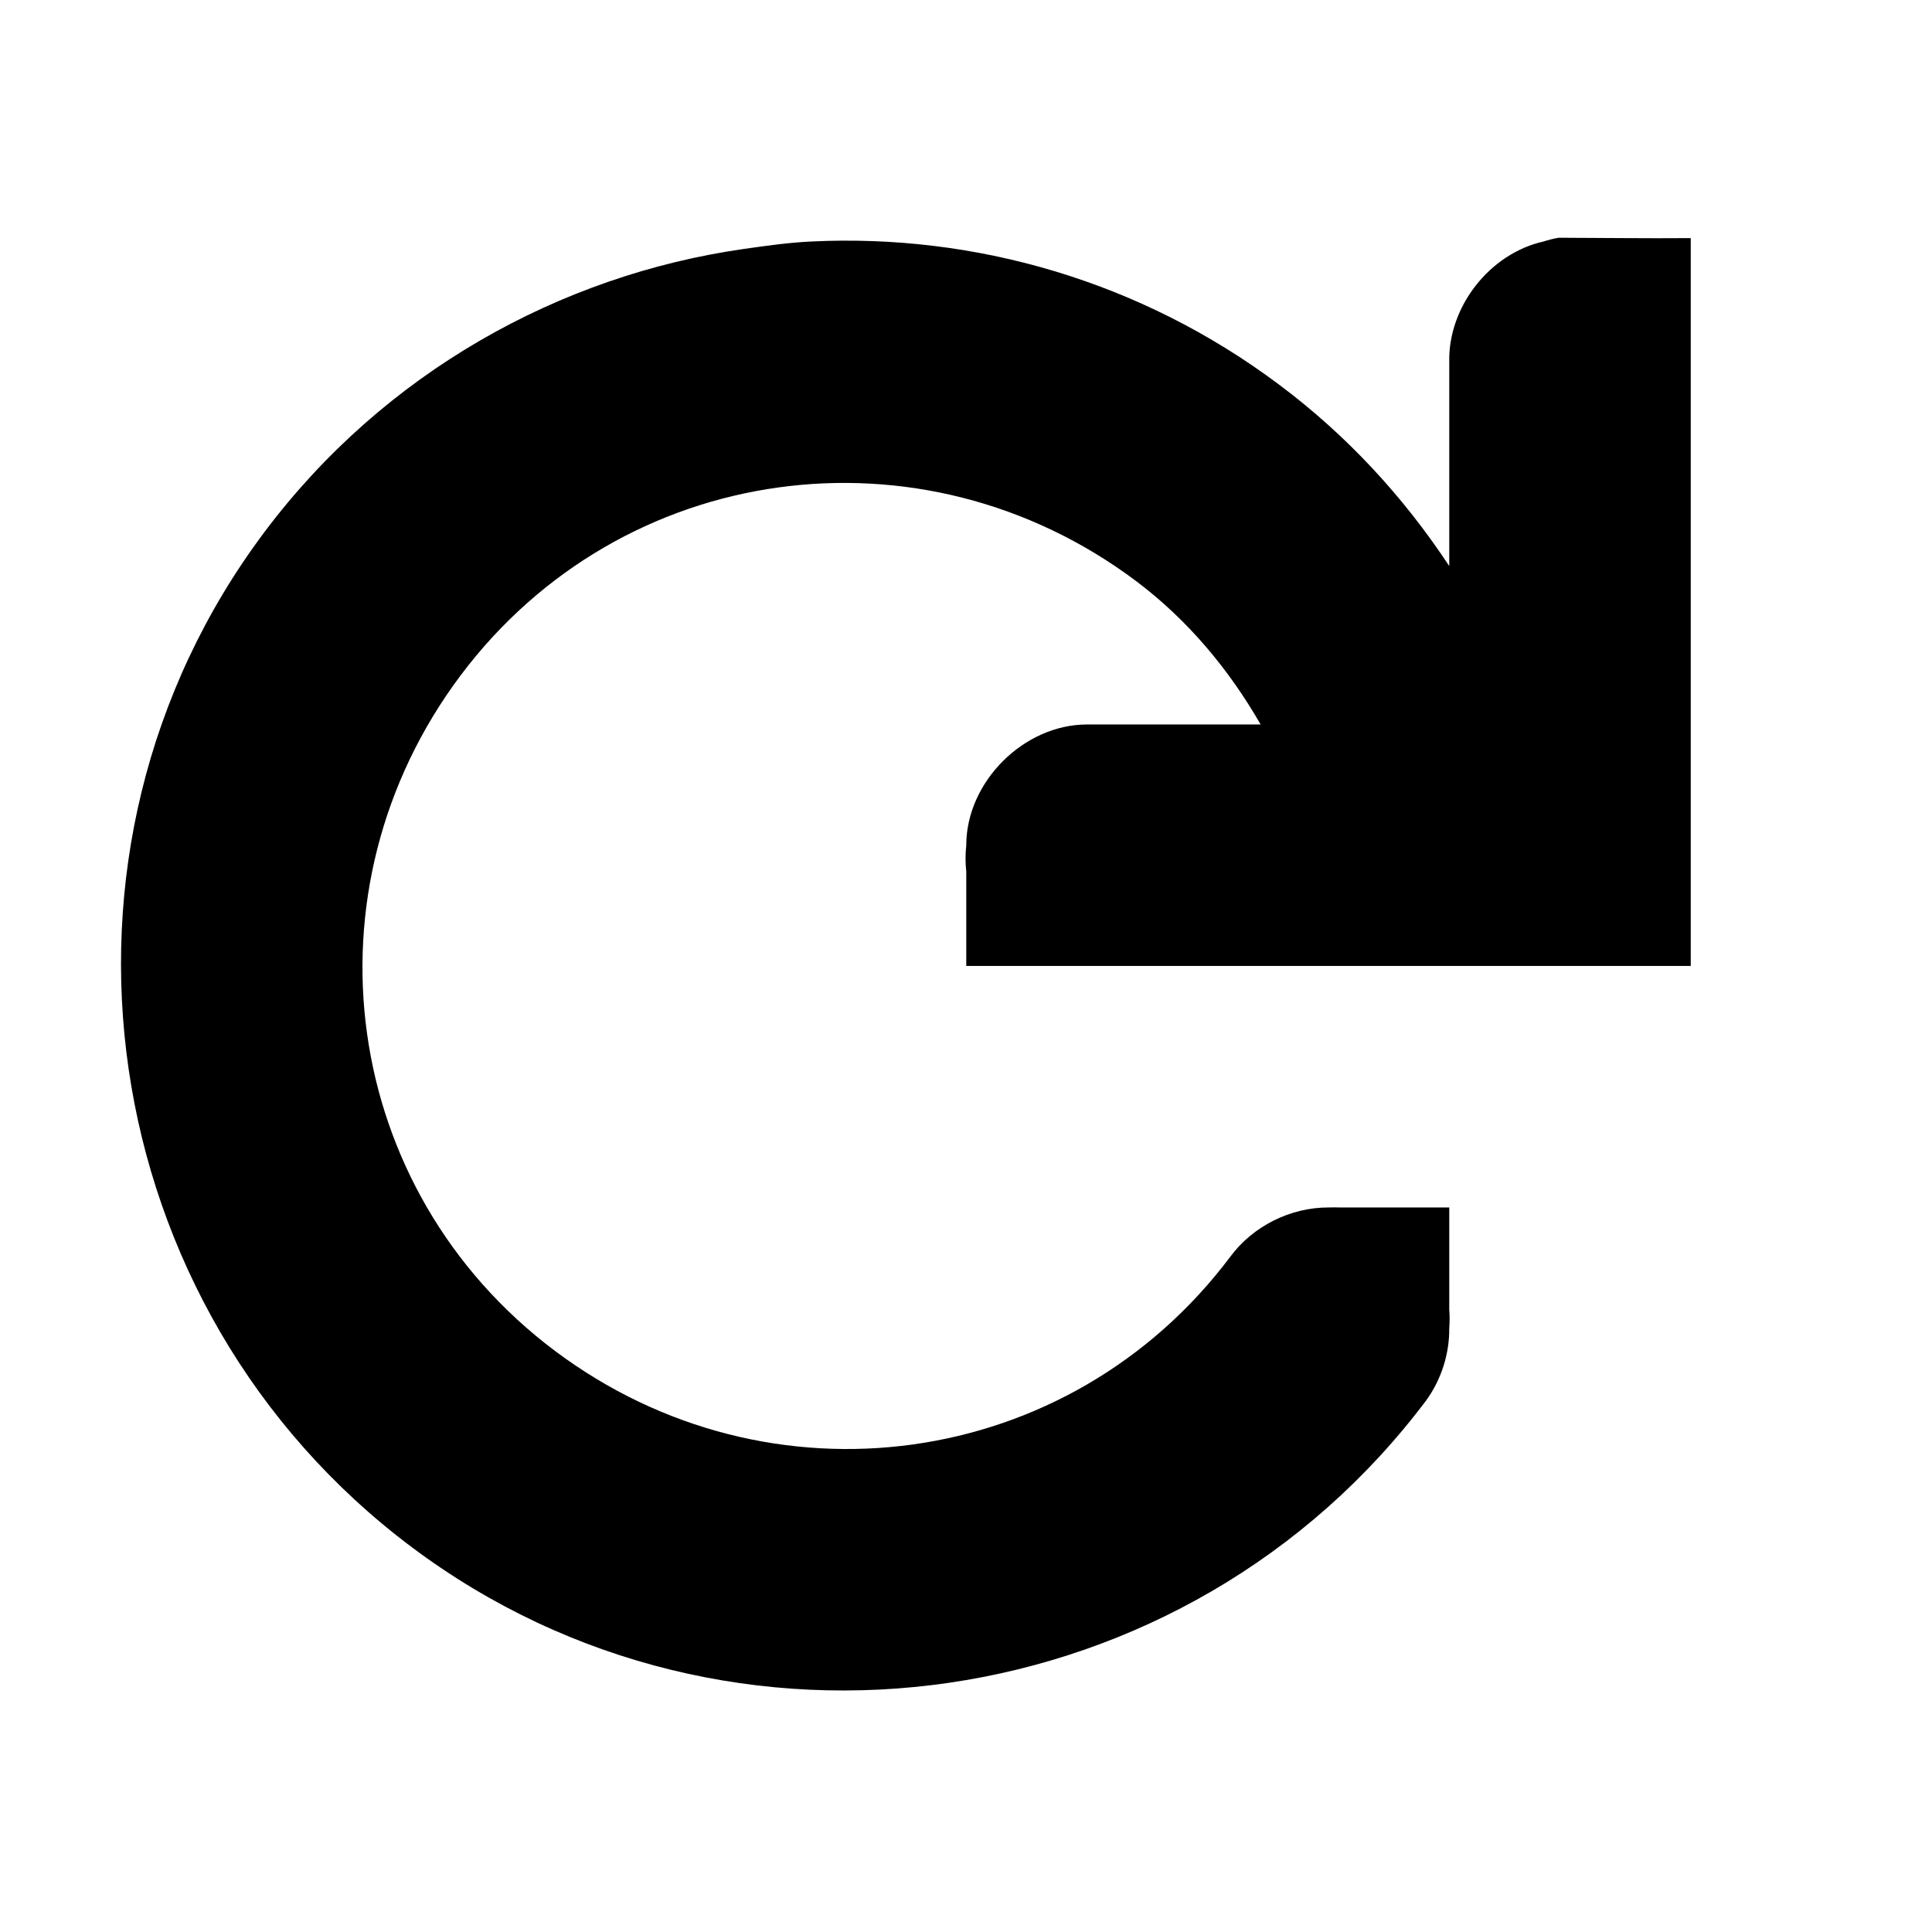
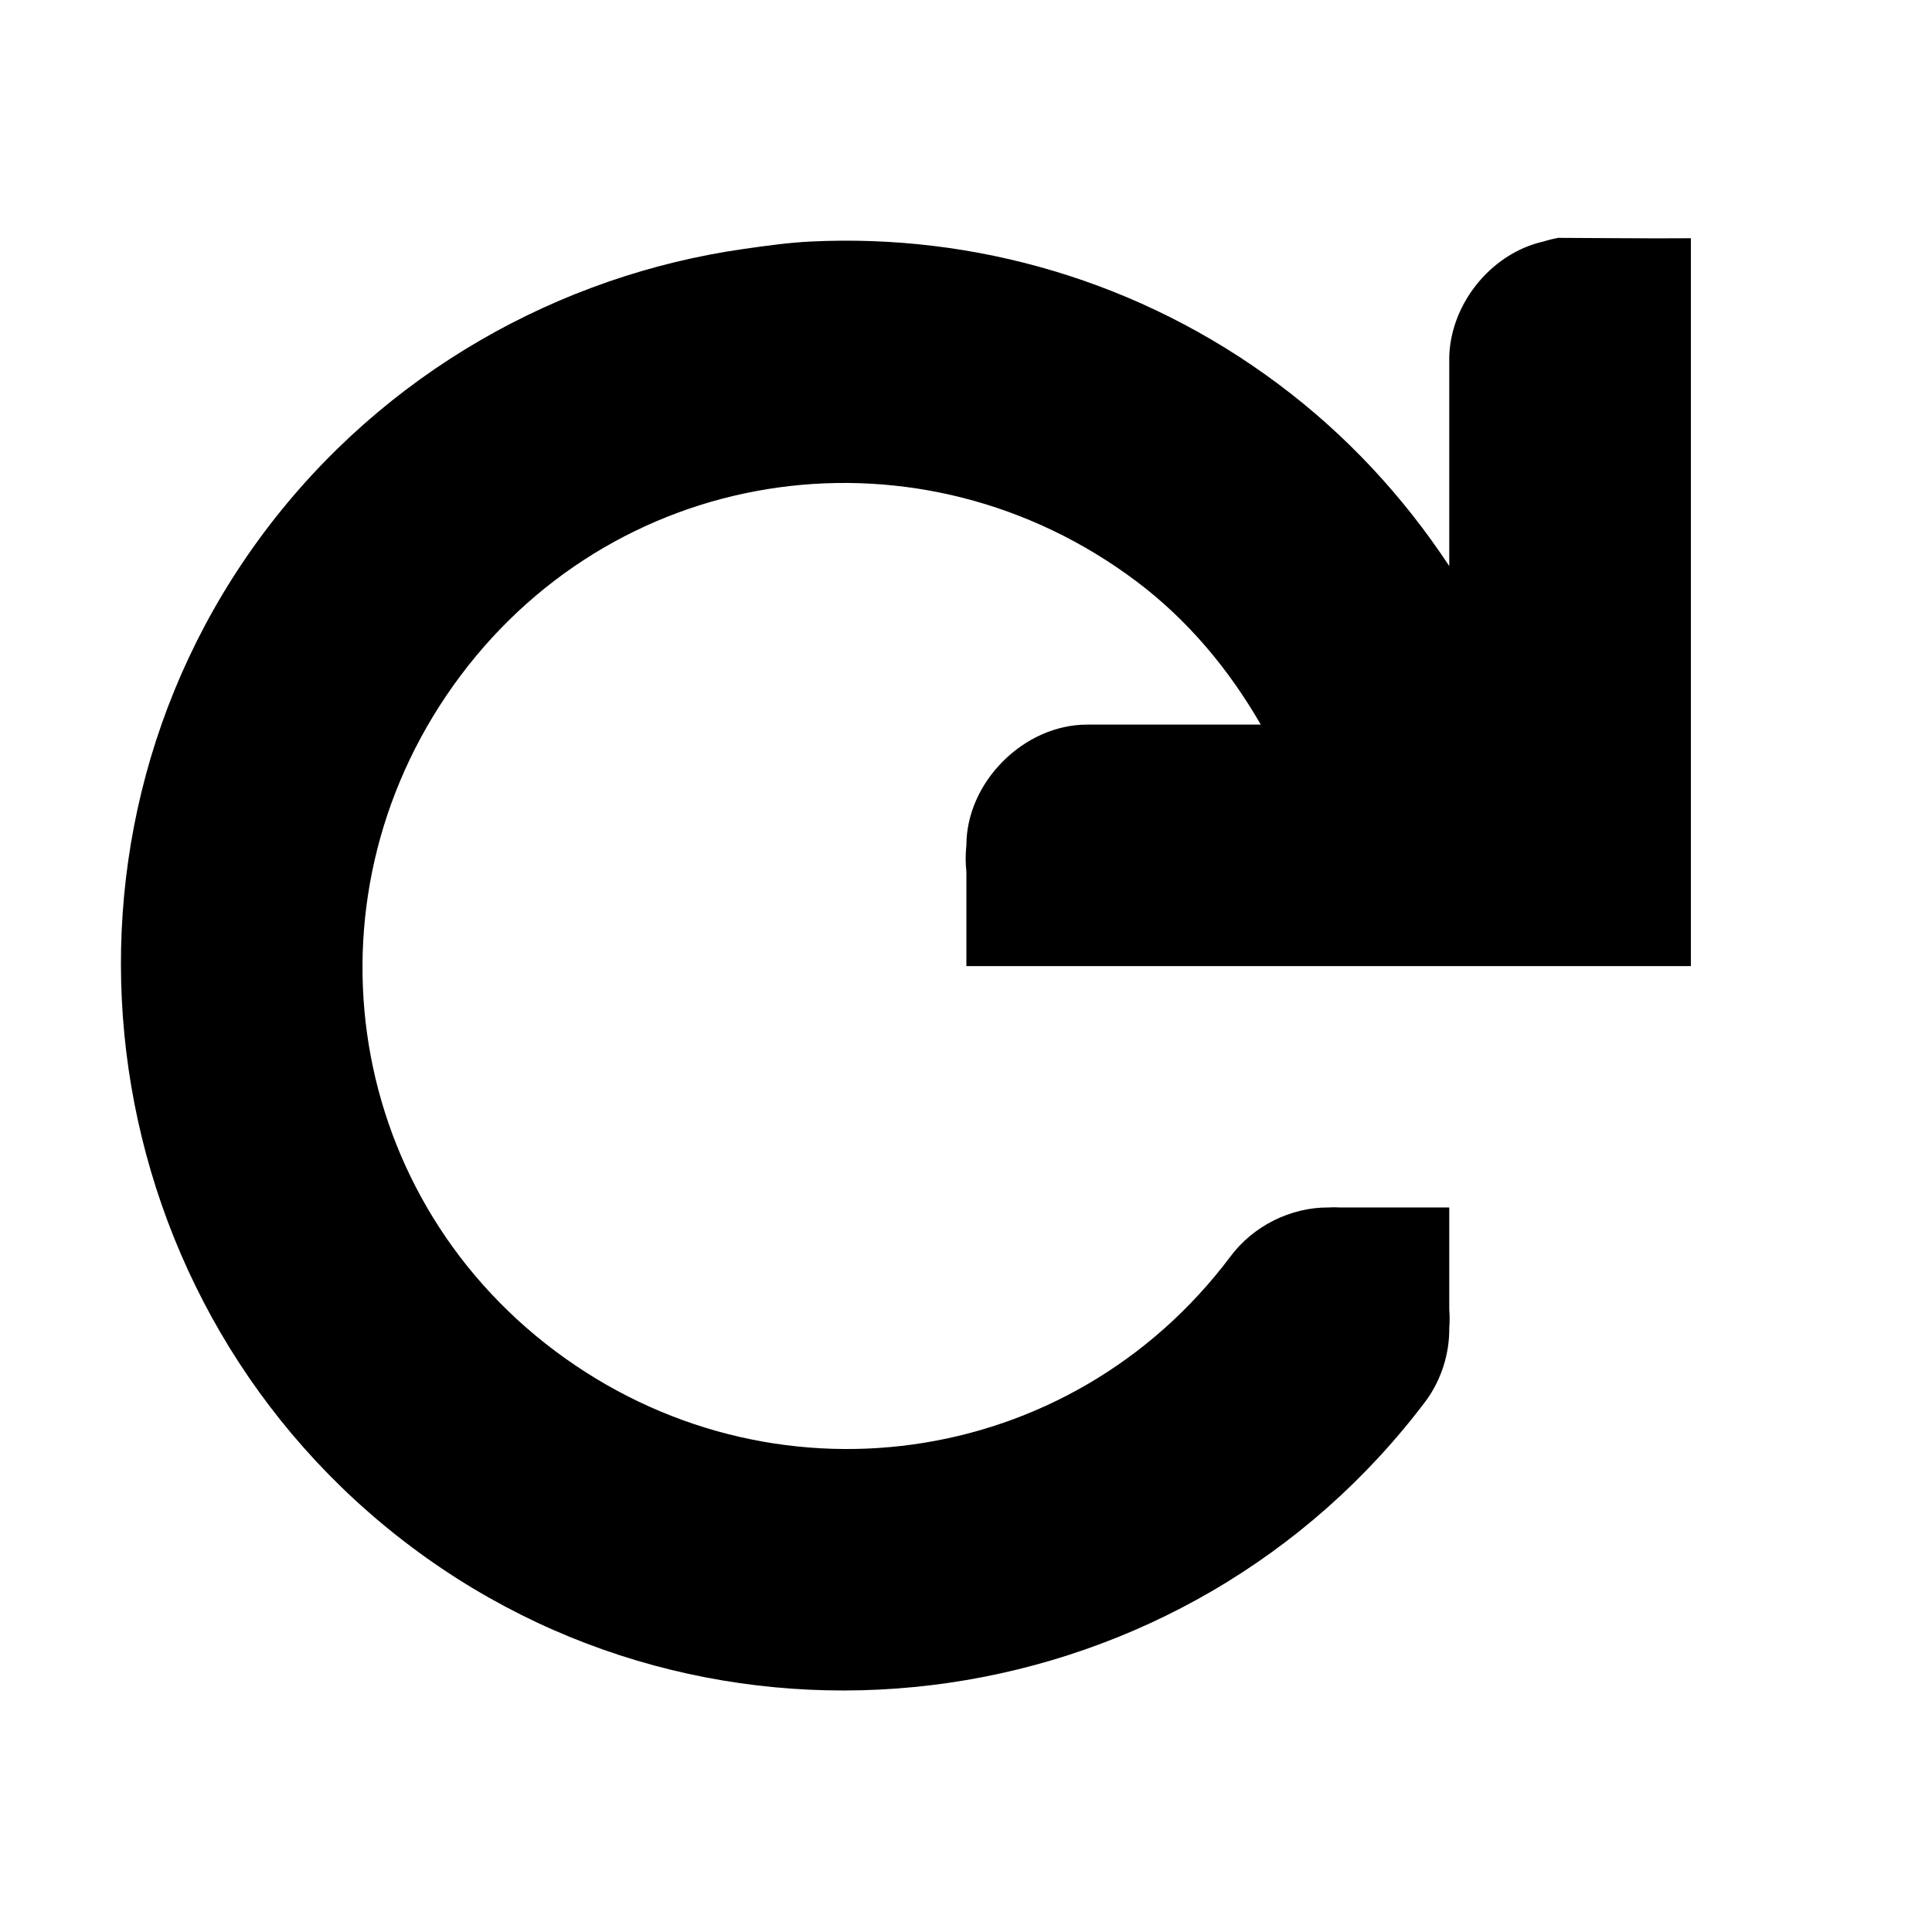
- <svg xmlns="http://www.w3.org/2000/svg" version="1.1" width="16" height="16" id="svg3946">
-   <defs id="defs3948" />
-   <g transform="matrix(0.9999797,0,0,0.9999797,0.00235437,-6.0239598e-5)" id="layer1-2">
-     <path d="M 12.906,1.969 C 12.864,1.976 12.822,1.987 12.781,2 12.334,2.1 11.989,2.542 12,3 l 0,1.688 C 11.618,4.11 11.151,3.605 10.594,3.188 9.438,2.321 8.062,1.935 6.719,2 6.527,2.009 6.347,2.035 6.156,2.062 4.634,2.28 3.178,3.086 2.188,4.406 0.206,7.048 0.765,10.831 3.406,12.812 6.048,14.794 9.831,14.235 11.812,11.594 11.935,11.422 12.002,11.211 12,11 c 0.004,-0.052 0.004,-0.104 0,-0.156 L 12,10 11.188,10 11.094,10 C 11.063,9.999 11.031,9.999 11,10 10.686,9.999 10.375,10.154 10.188,10.406 8.855,12.183 6.37,12.52 4.594,11.188 2.817,9.855 2.48,7.371 3.812,5.594 5.145,3.817 7.63,3.48 9.406,4.812 9.836,5.135 10.176,5.545 10.438,6 L 9,6 C 8.476,6 8,6.476 8,7 7.992,7.073 7.992,7.146 8,7.219 L 8,8 8.844,8 9,8 l 4,0 1,0 0,-1 c 0,-1.667 0,-3.361 0,-5.028 -0.365,0.003 -0.729,-0.002 -1.094,-0.003 z" id="path4597-1" style="font-size:medium;font-style:normal;font-variant:normal;font-weight:normal;font-stretch:normal;text-indent:0;text-align:start;text-decoration:none;line-height:normal;letter-spacing:normal;word-spacing:normal;text-transform:none;direction:ltr;block-progression:tb;writing-mode:lr-tb;text-anchor:start;baseline-shift:baseline;color:#bebebe;fill-opacity:1;stroke:none;stroke-width:2;marker:none;visibility:visible;display:inline;overflow:visible;enable-background:accumulate;font-family:Sans;-inkscape-font-specification:Sans" />
+ <svg xmlns="http://www.w3.org/2000/svg" version="1.1" viewBox="0 0 16 16">
+   <g transform="matrix(.99998 0 0 .99998 .0023544 -.00006024)">
+     <path style="block-progression:tb;text-indent:0;color:#bebebe;text-transform:none" d="m12.906 1.969c-0.042 0.008-0.084 0.018-0.125 0.031-0.447 0.1-0.792 0.542-0.781 1v1.688c-0.382-0.578-0.849-1.082-1.406-1.5-1.156-0.867-2.532-1.252-3.875-1.188-0.192 0.009-0.372 0.035-0.563 0.062-1.522 0.217-2.978 1.023-3.969 2.344-1.981 2.642-1.423 6.425 1.219 8.406 2.642 1.982 6.425 1.423 8.406-1.218 0.123-0.172 0.19-0.383 0.188-0.594 0.004-0.052 0.004-0.104 0-0.156v-0.844h-0.812-0.094c-0.031-0.002-0.063-0.002-0.094 0-0.314-0.002-0.625 0.154-0.812 0.406-1.333 1.777-3.817 2.114-5.594 0.782-1.777-1.333-2.114-3.817-0.781-5.594 1.333-1.777 3.817-2.114 5.594-0.781 0.429 0.322 0.77 0.733 1.032 1.188h-1.438c-0.524 0-1 0.476-1 1-0.008 0.073-0.008 0.146 0 0.219v0.781h0.844 0.156 4 1v-1-5.028c-0.365 0.003-0.729-0.002-1.094-0.003z" />
  </g>
</svg>
